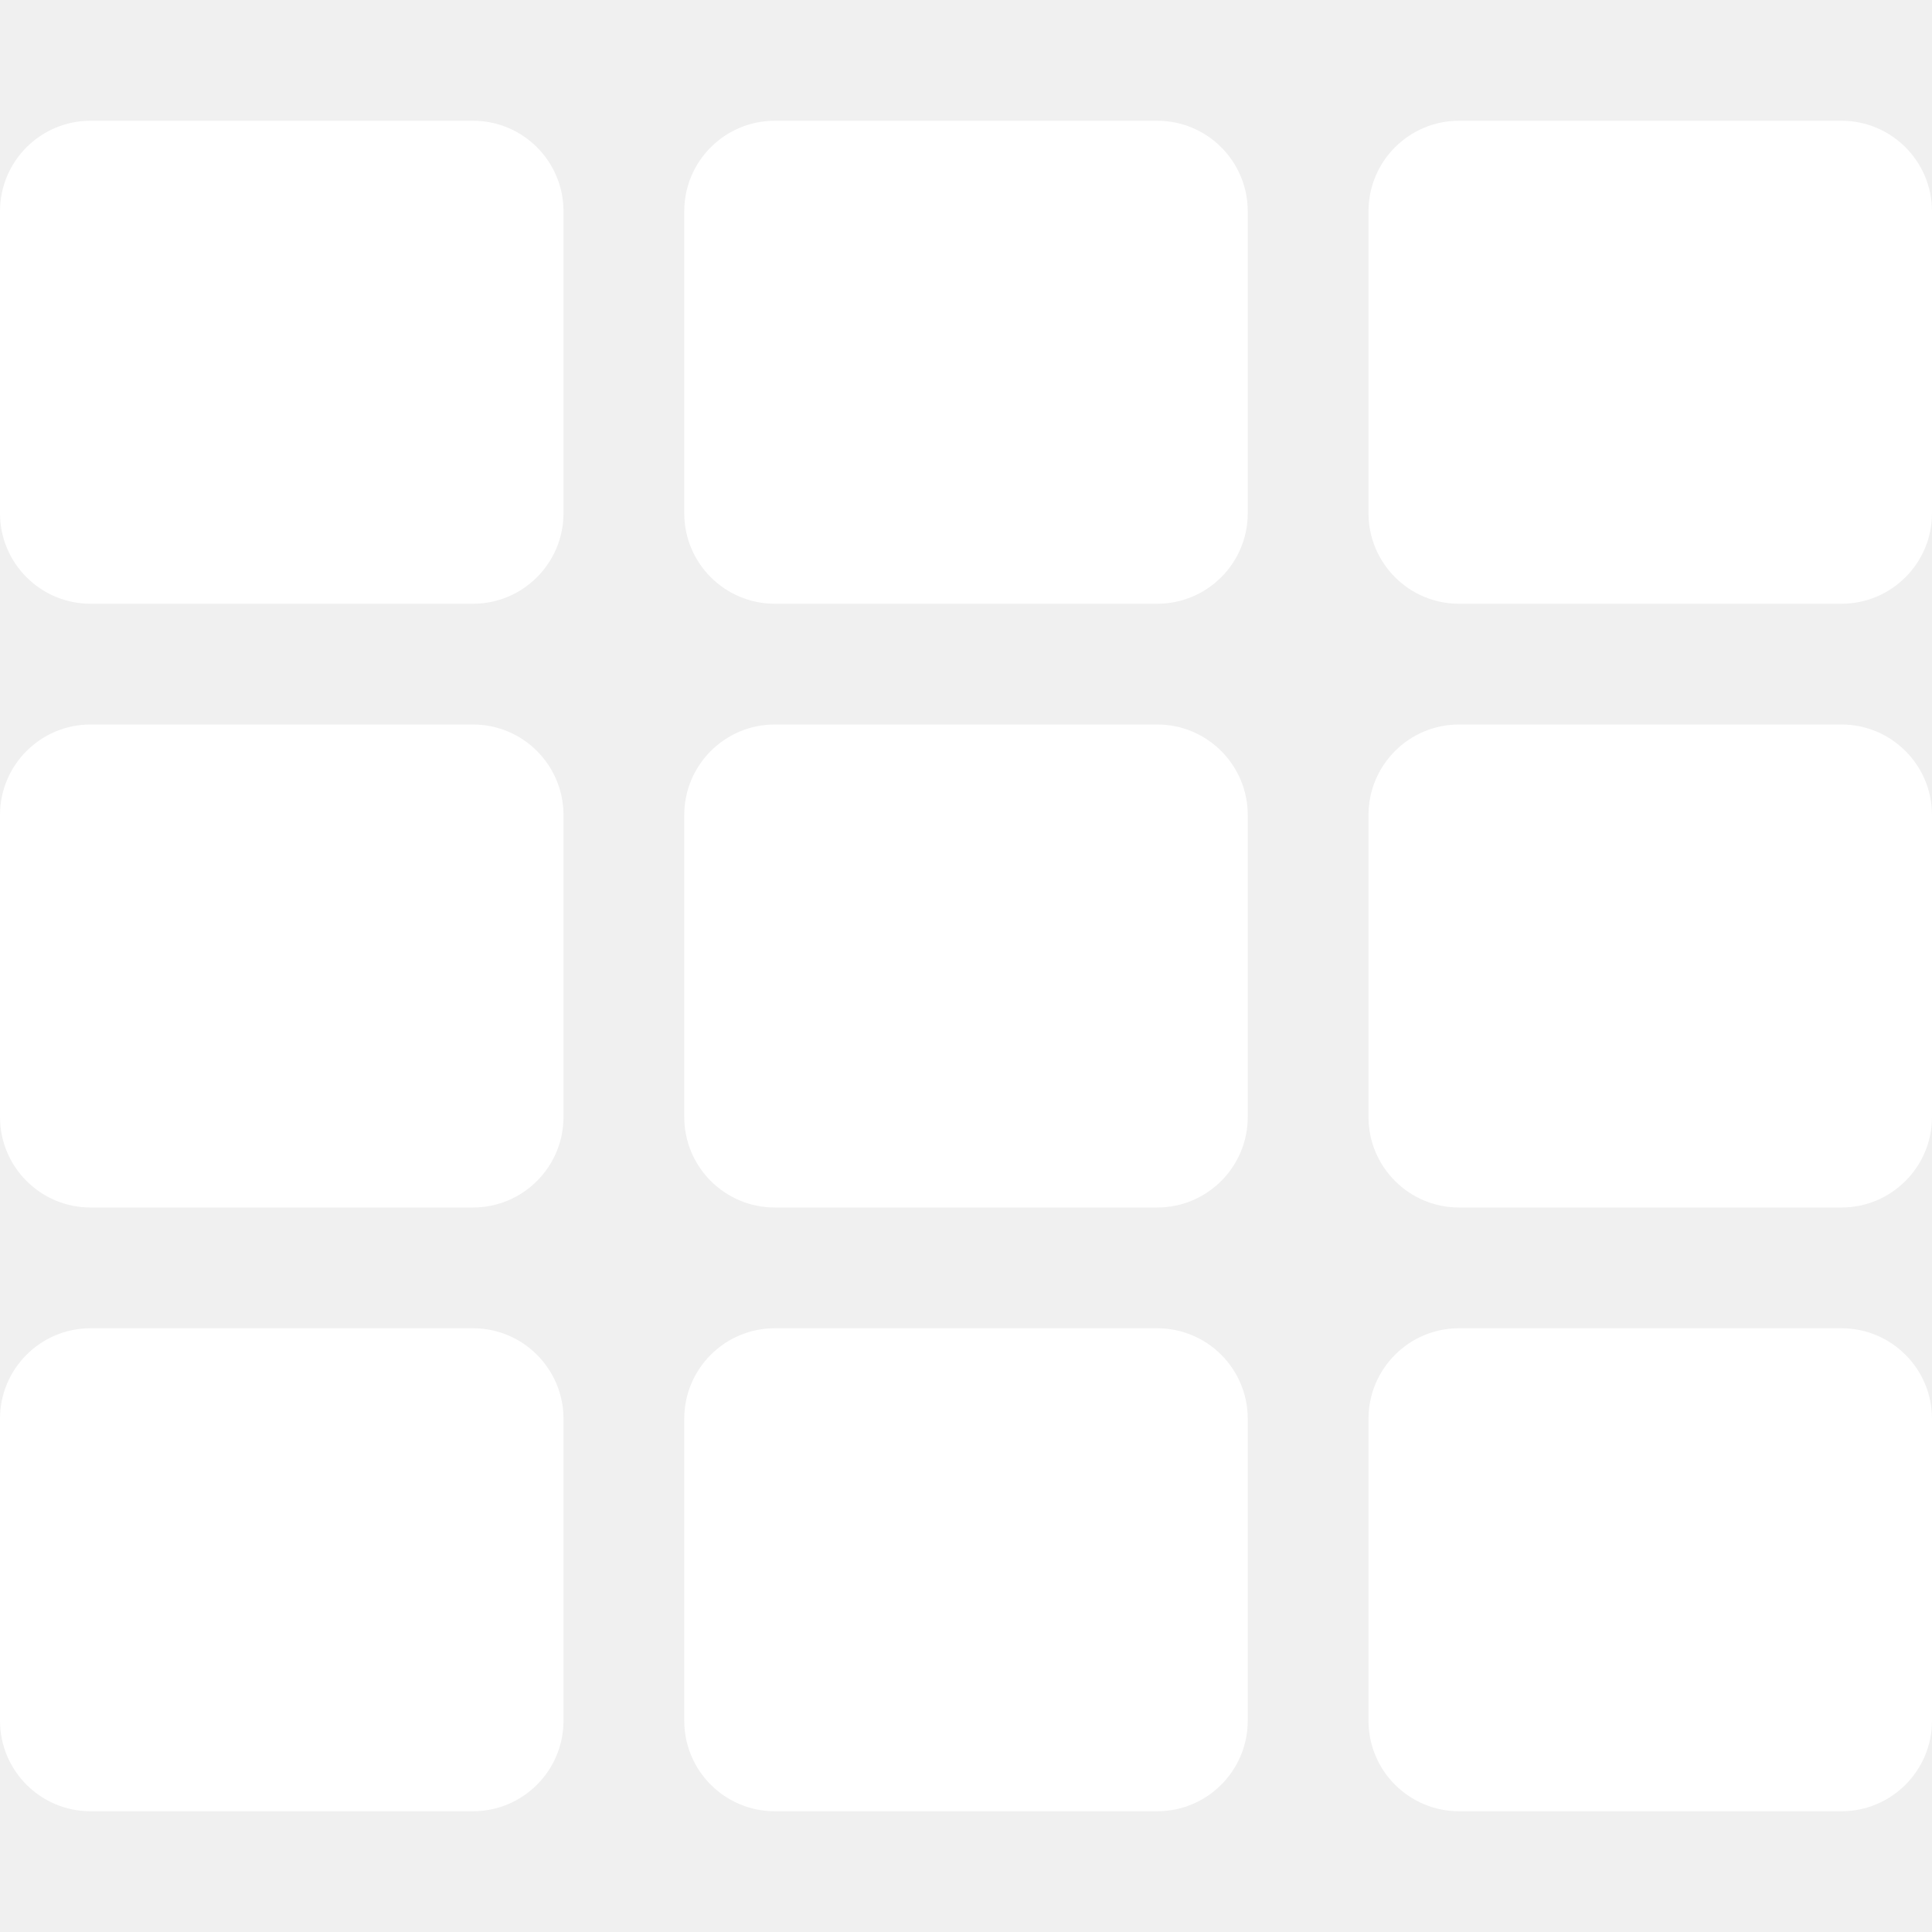
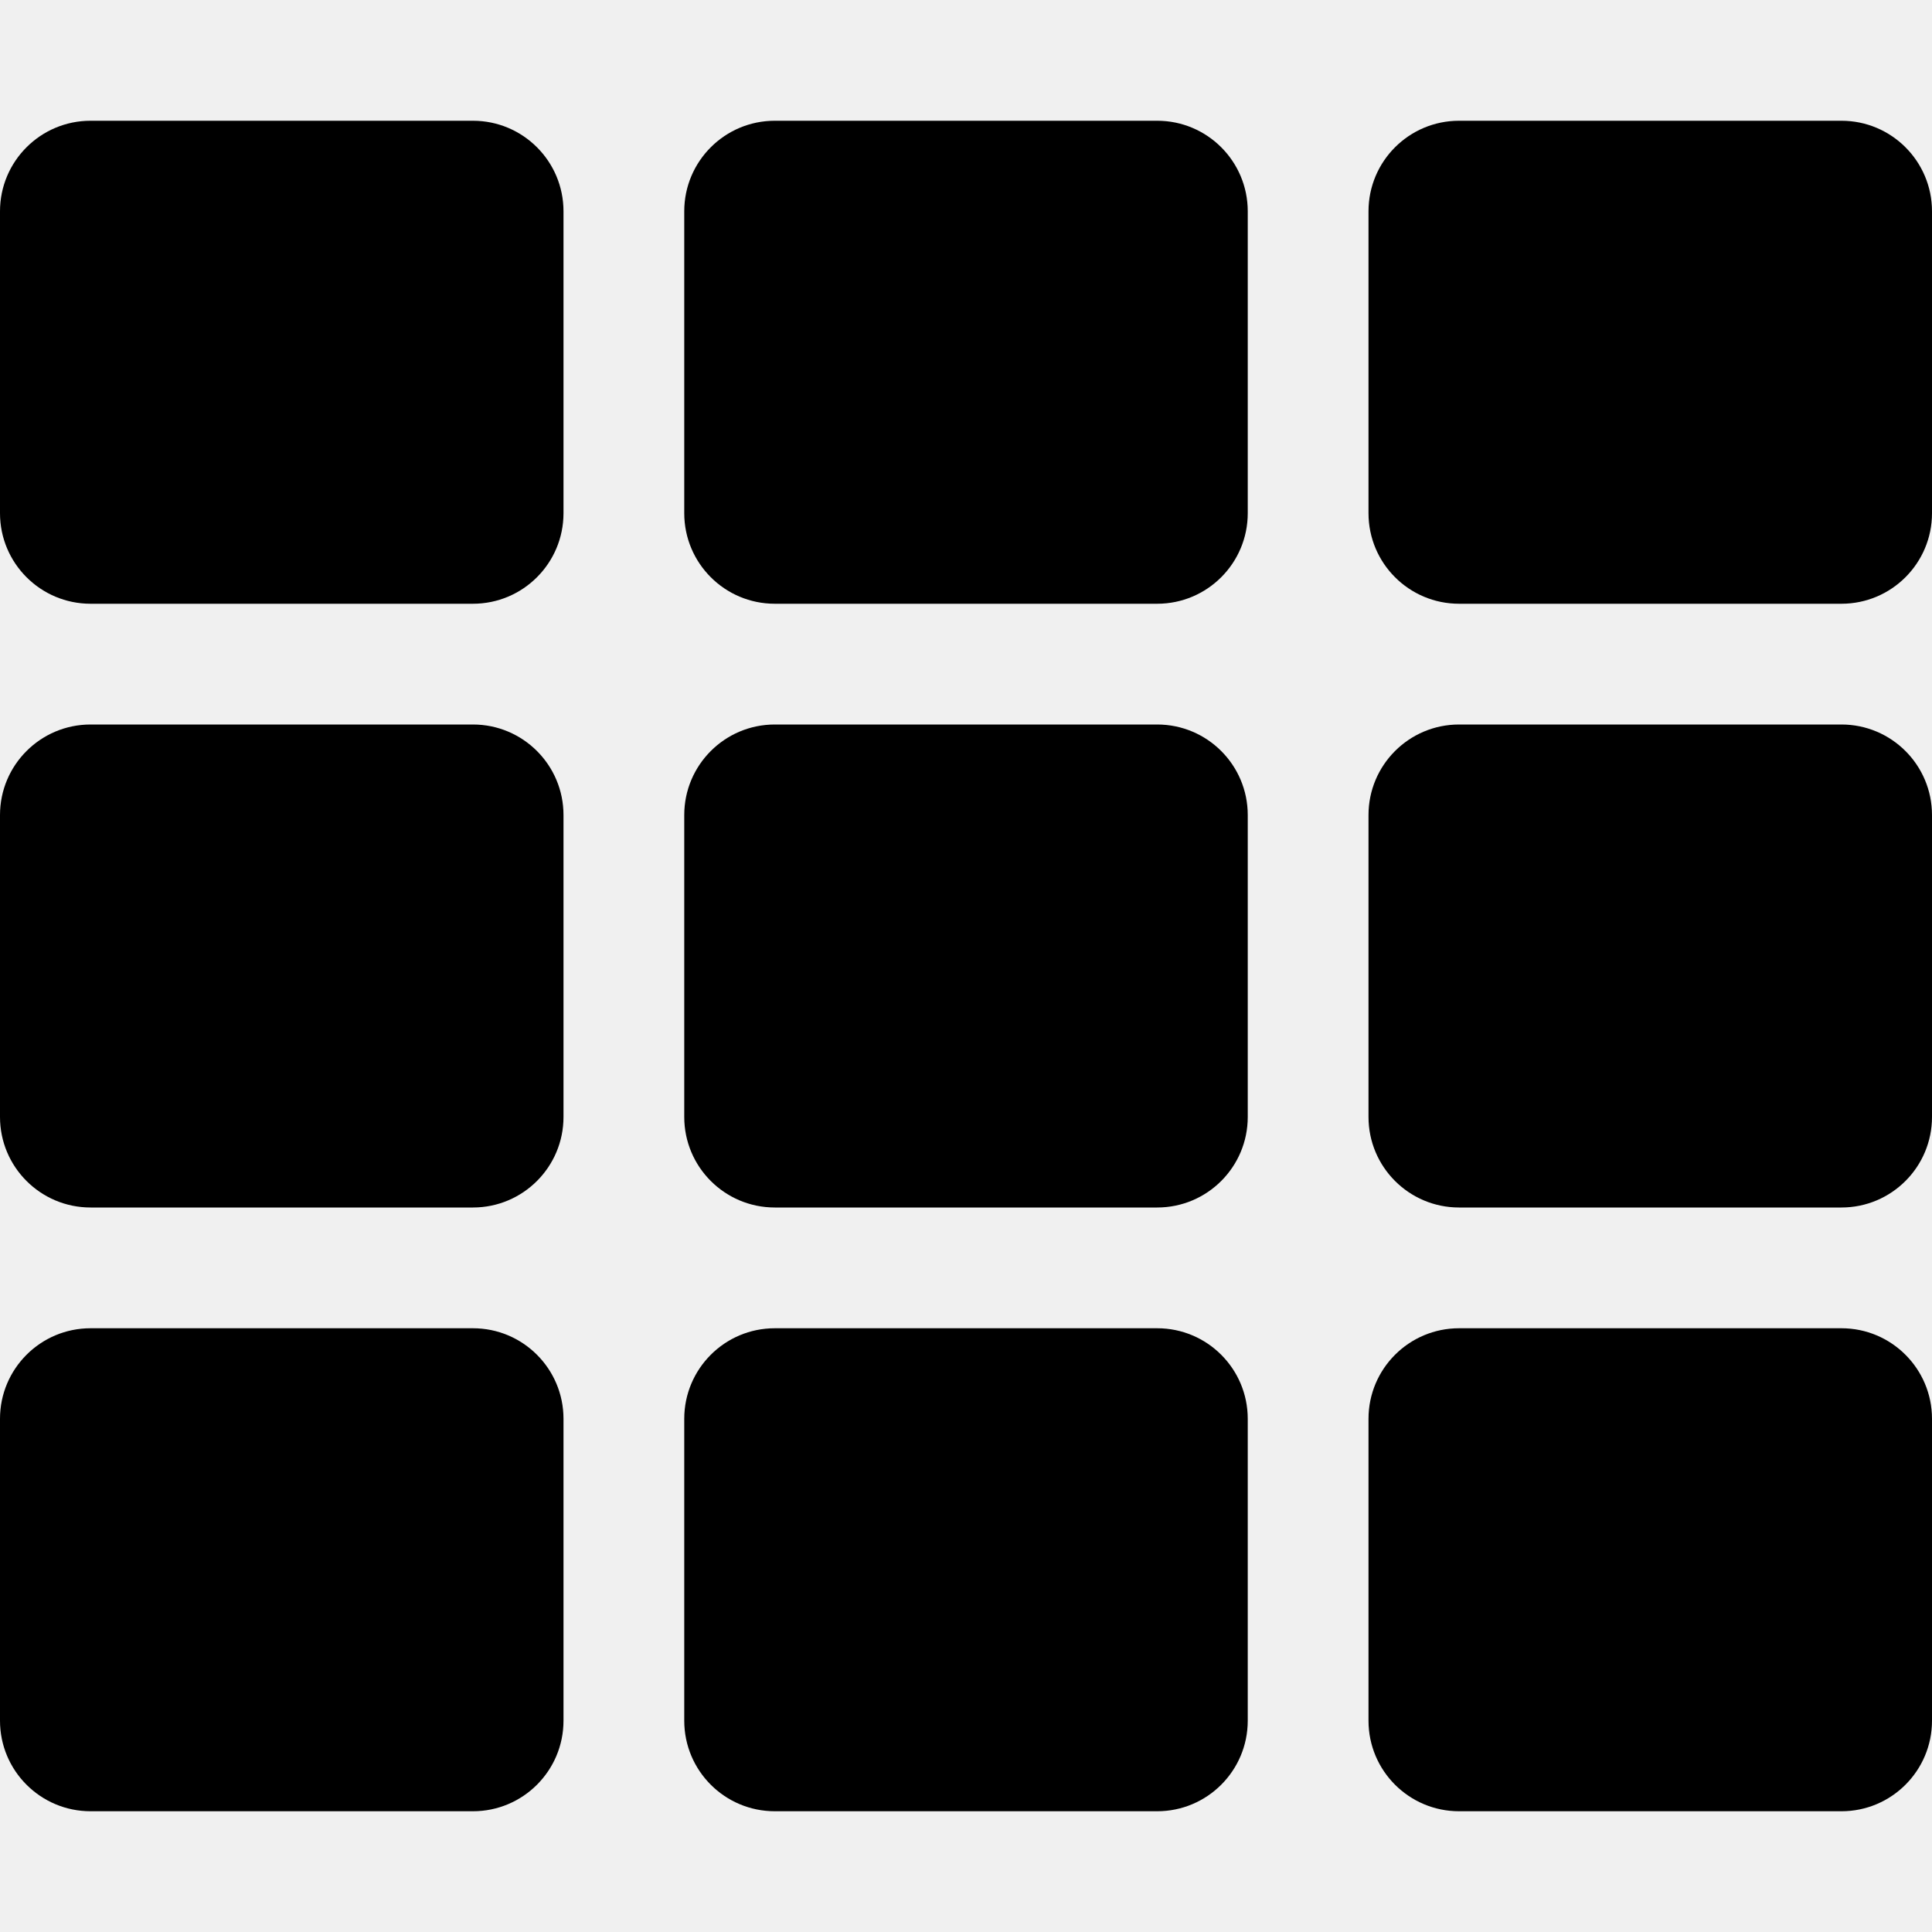
<svg xmlns="http://www.w3.org/2000/svg" aria-hidden="true" focusable="false" data-prefix="fas" data-icon="th" role="img" viewBox="0 0 512 512" class="svg-inline--fa fa-th fa-w-16 fa-5x">
-   <path fill="#ffffff" d="M149.333 56v80c0 13.255-10.745 24-24 24H24c-13.255 0-24-10.745-24-24V56c0-13.255 10.745-24 24-24h101.333c13.255 0 24 10.745 24 24zm181.334 240v-80c0-13.255-10.745-24-24-24H205.333c-13.255 0-24 10.745-24 24v80c0 13.255 10.745 24 24 24h101.333c13.256 0 24.001-10.745 24.001-24zm32-240v80c0 13.255 10.745 24 24 24H488c13.255 0 24-10.745 24-24V56c0-13.255-10.745-24-24-24H386.667c-13.255 0-24 10.745-24 24zm-32 80V56c0-13.255-10.745-24-24-24H205.333c-13.255 0-24 10.745-24 24v80c0 13.255 10.745 24 24 24h101.333c13.256 0 24.001-10.745 24.001-24zm-205.334 56H24c-13.255 0-24 10.745-24 24v80c0 13.255 10.745 24 24 24h101.333c13.255 0 24-10.745 24-24v-80c0-13.255-10.745-24-24-24zM0 376v80c0 13.255 10.745 24 24 24h101.333c13.255 0 24-10.745 24-24v-80c0-13.255-10.745-24-24-24H24c-13.255 0-24 10.745-24 24zm386.667-56H488c13.255 0 24-10.745 24-24v-80c0-13.255-10.745-24-24-24H386.667c-13.255 0-24 10.745-24 24v80c0 13.255 10.745 24 24 24zm0 160H488c13.255 0 24-10.745 24-24v-80c0-13.255-10.745-24-24-24H386.667c-13.255 0-24 10.745-24 24v80c0 13.255 10.745 24 24 24zM181.333 376v80c0 13.255 10.745 24 24 24h101.333c13.255 0 24-10.745 24-24v-80c0-13.255-10.745-24-24-24H205.333c-13.255 0-24 10.745-24 24z" class="" />
+   <path fill="#000000" d="M149.333 56v80c0 13.255-10.745 24-24 24H24c-13.255 0-24-10.745-24-24V56c0-13.255 10.745-24 24-24h101.333c13.255 0 24 10.745 24 24zm181.334 240v-80c0-13.255-10.745-24-24-24H205.333c-13.255 0-24 10.745-24 24v80c0 13.255 10.745 24 24 24h101.333c13.256 0 24.001-10.745 24.001-24zm32-240v80c0 13.255 10.745 24 24 24H488c13.255 0 24-10.745 24-24V56c0-13.255-10.745-24-24-24H386.667c-13.255 0-24 10.745-24 24zm-32 80V56c0-13.255-10.745-24-24-24H205.333c-13.255 0-24 10.745-24 24v80c0 13.255 10.745 24 24 24h101.333c13.256 0 24.001-10.745 24.001-24zm-205.334 56H24c-13.255 0-24 10.745-24 24v80c0 13.255 10.745 24 24 24h101.333c13.255 0 24-10.745 24-24v-80c0-13.255-10.745-24-24-24zM0 376v80c0 13.255 10.745 24 24 24h101.333c13.255 0 24-10.745 24-24v-80c0-13.255-10.745-24-24-24H24c-13.255 0-24 10.745-24 24zm386.667-56H488c13.255 0 24-10.745 24-24v-80c0-13.255-10.745-24-24-24H386.667c-13.255 0-24 10.745-24 24v80c0 13.255 10.745 24 24 24zm0 160H488c13.255 0 24-10.745 24-24v-80c0-13.255-10.745-24-24-24H386.667c-13.255 0-24 10.745-24 24v80c0 13.255 10.745 24 24 24zM181.333 376v80c0 13.255 10.745 24 24 24h101.333c13.255 0 24-10.745 24-24v-80c0-13.255-10.745-24-24-24H205.333c-13.255 0-24 10.745-24 24z" class="" />
</svg>
